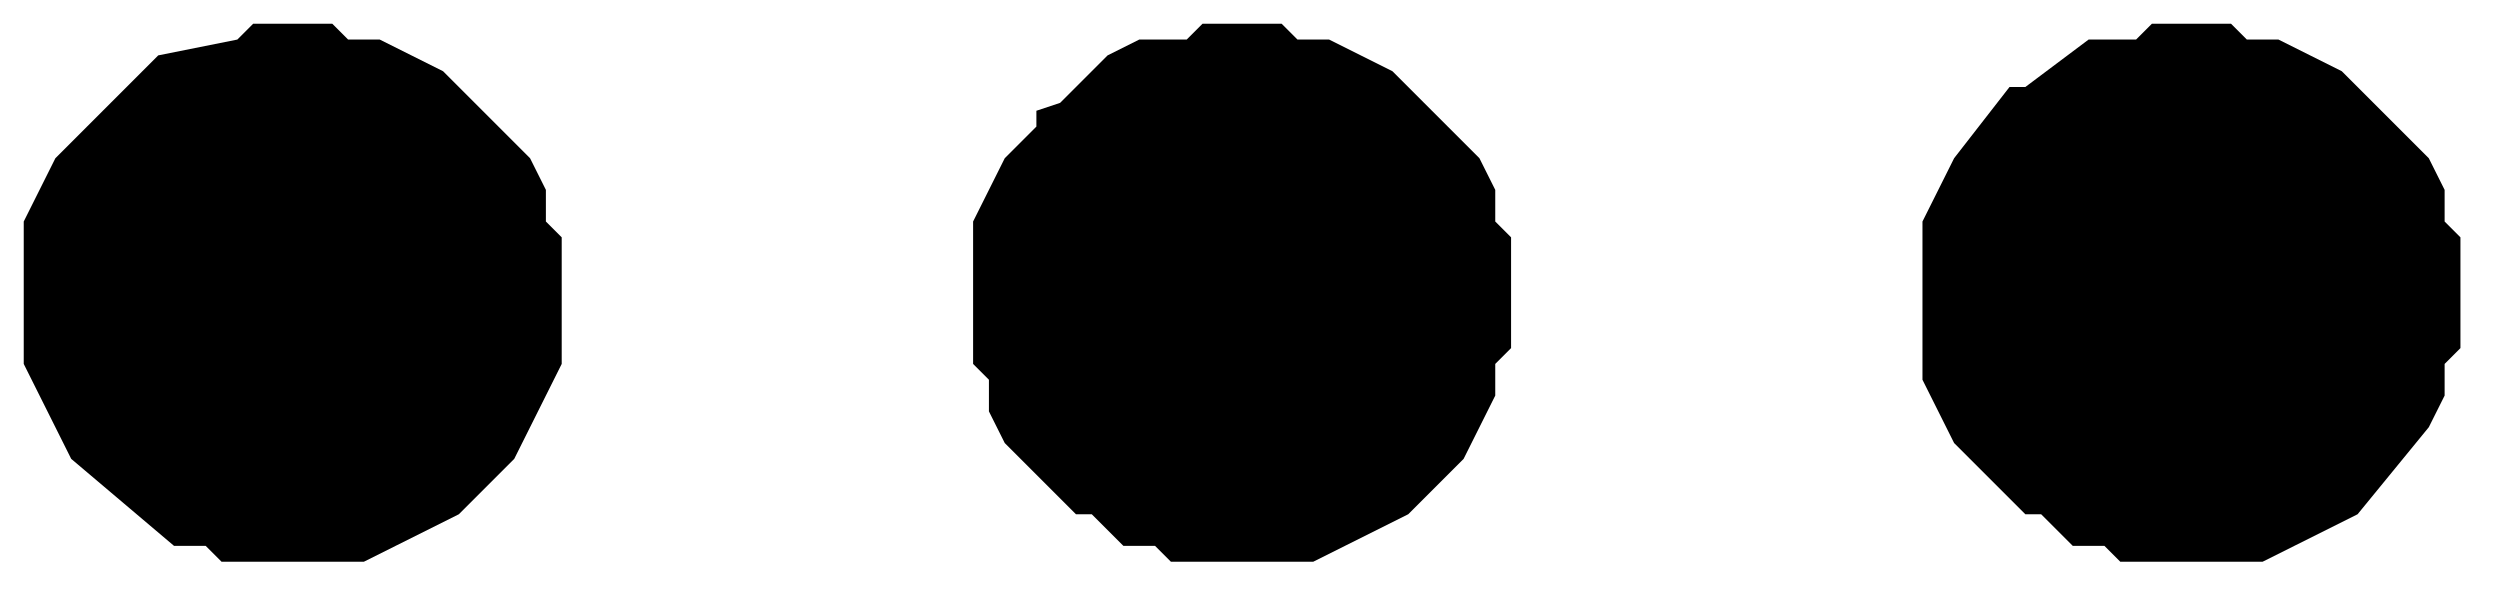
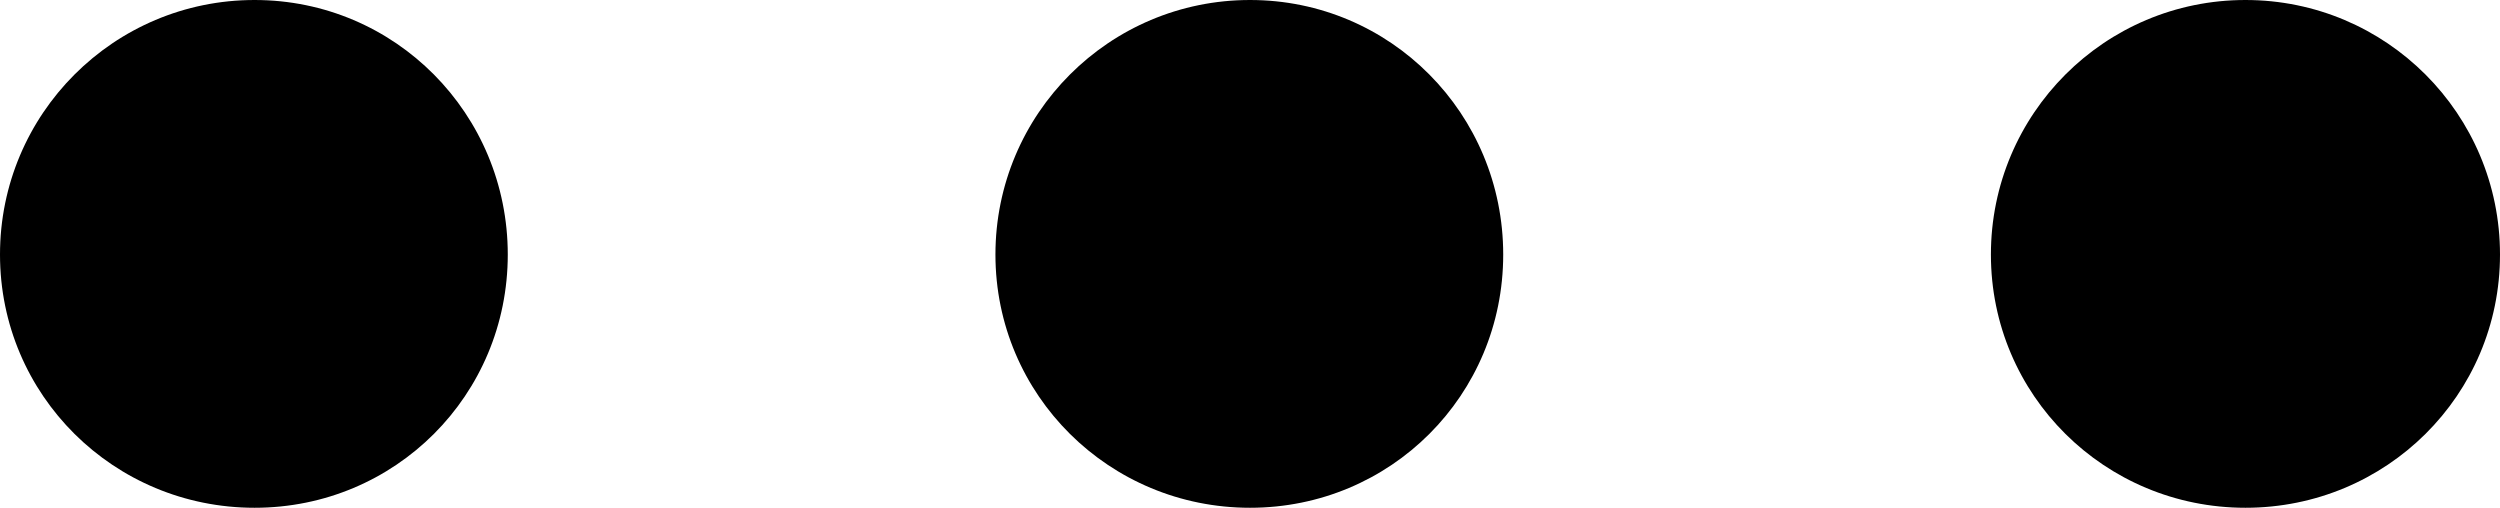
- <svg xmlns="http://www.w3.org/2000/svg" viewBox="0 0 158 38" fill="currentColor" fill-rule="evenodd">
-   <path d="M16.00 1.50L15.00 2.50L10.00 3.50L3.50 10.00L1.50 14.00L1.50 23.00L4.50 29.00L11.00 34.50L13.00 34.50L14.00 35.50L23.00 35.50L29.00 32.50L32.50 29.00L35.50 23.00L35.50 15.00L34.50 14.00L34.50 12.00L33.50 10.00L28.00 4.50L24.00 2.50L22.00 2.50L21.00 1.50L17.00 1.50Z M76.00 1.50L75.00 2.50L72.00 2.50L70.00 3.50L67.00 6.50L65.50 7.00L65.50 8.00L63.50 10.00L61.50 14.00L61.50 23.00L62.50 24.00L62.50 26.00L63.50 28.00L68.00 32.50L69.00 32.50L71.00 34.50L73.00 34.50L74.00 35.50L83.00 35.50L89.00 32.50L92.50 29.00L94.50 25.00L94.50 23.00L95.50 22.00L95.50 15.00L94.50 14.00L94.50 12.00L93.50 10.00L88.00 4.50L84.00 2.50L82.00 2.50L81.00 1.50L77.00 1.50Z M136.00 1.50L135.00 2.50L132.00 2.50L128.00 5.50L127.00 5.50L123.50 10.00L121.50 14.00L121.50 24.00L123.50 28.00L128.00 32.50L129.00 32.50L131.00 34.50L133.00 34.50L134.00 35.50L143.00 35.50L149.00 32.50L153.50 27.00L154.50 25.00L154.50 23.00L155.50 22.00L155.50 15.00L154.50 14.00L154.50 12.00L153.50 10.00L148.00 4.50L144.00 2.50L142.00 2.50L141.00 1.50L137.00 1.50Z" />
+ <svg xmlns="http://www.w3.org/2000/svg" viewBox="0 0 738.52 150" fill="currentColor">
+   <path d="M75.2 150C116.75 150 150 116.75 150 75.2C150 33.64 116.75 0 75.2 0C33.64 0 0 33.64 0 75.2C0 116.75 33.64 150 75.2 150ZM369.26 150C410.82 150 444.06 116.75 444.06 75.2C444.06 33.64 410.82 0 369.26 0C327.7 0 294.06 33.64 294.06 75.2C294.06 116.75 327.7 150 369.26 150ZM663.32 150C704.88 150 738.52 116.75 738.52 75.2C738.52 33.64 704.88 0 663.32 0C621.77 0 588.13 33.64 588.13 75.2C588.13 116.75 621.77 150 663.32 150Z" />
</svg>
